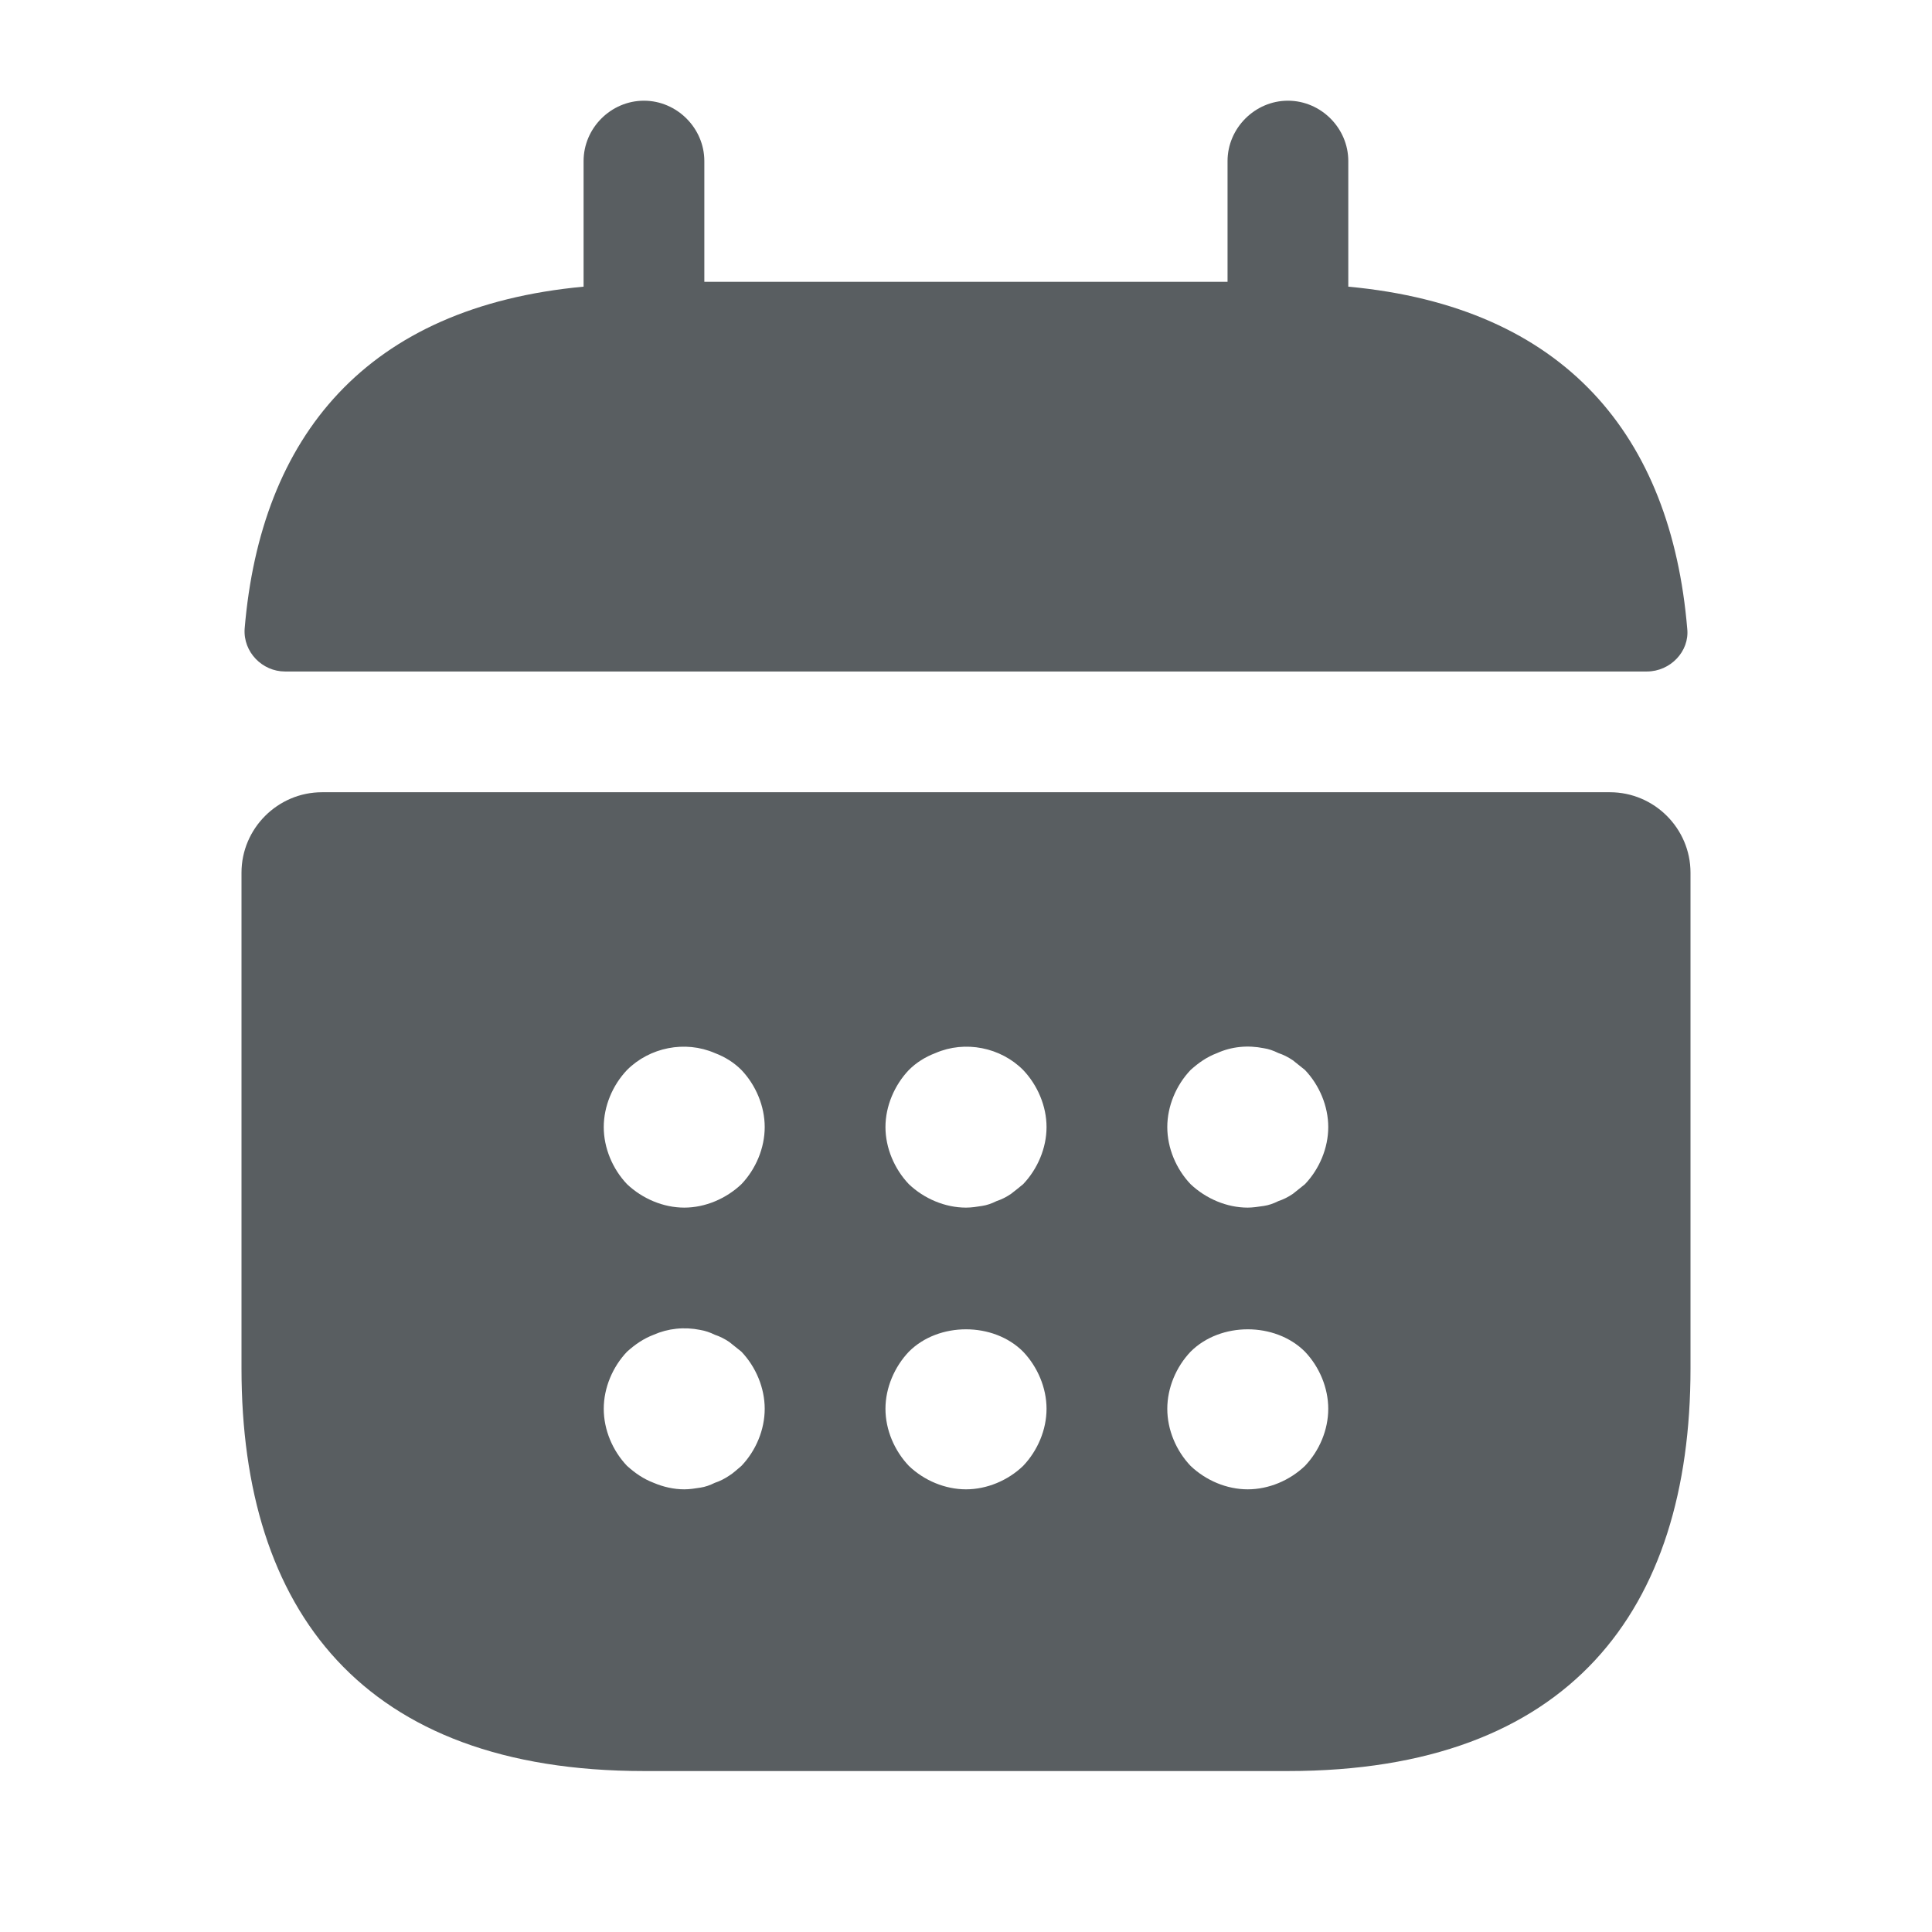
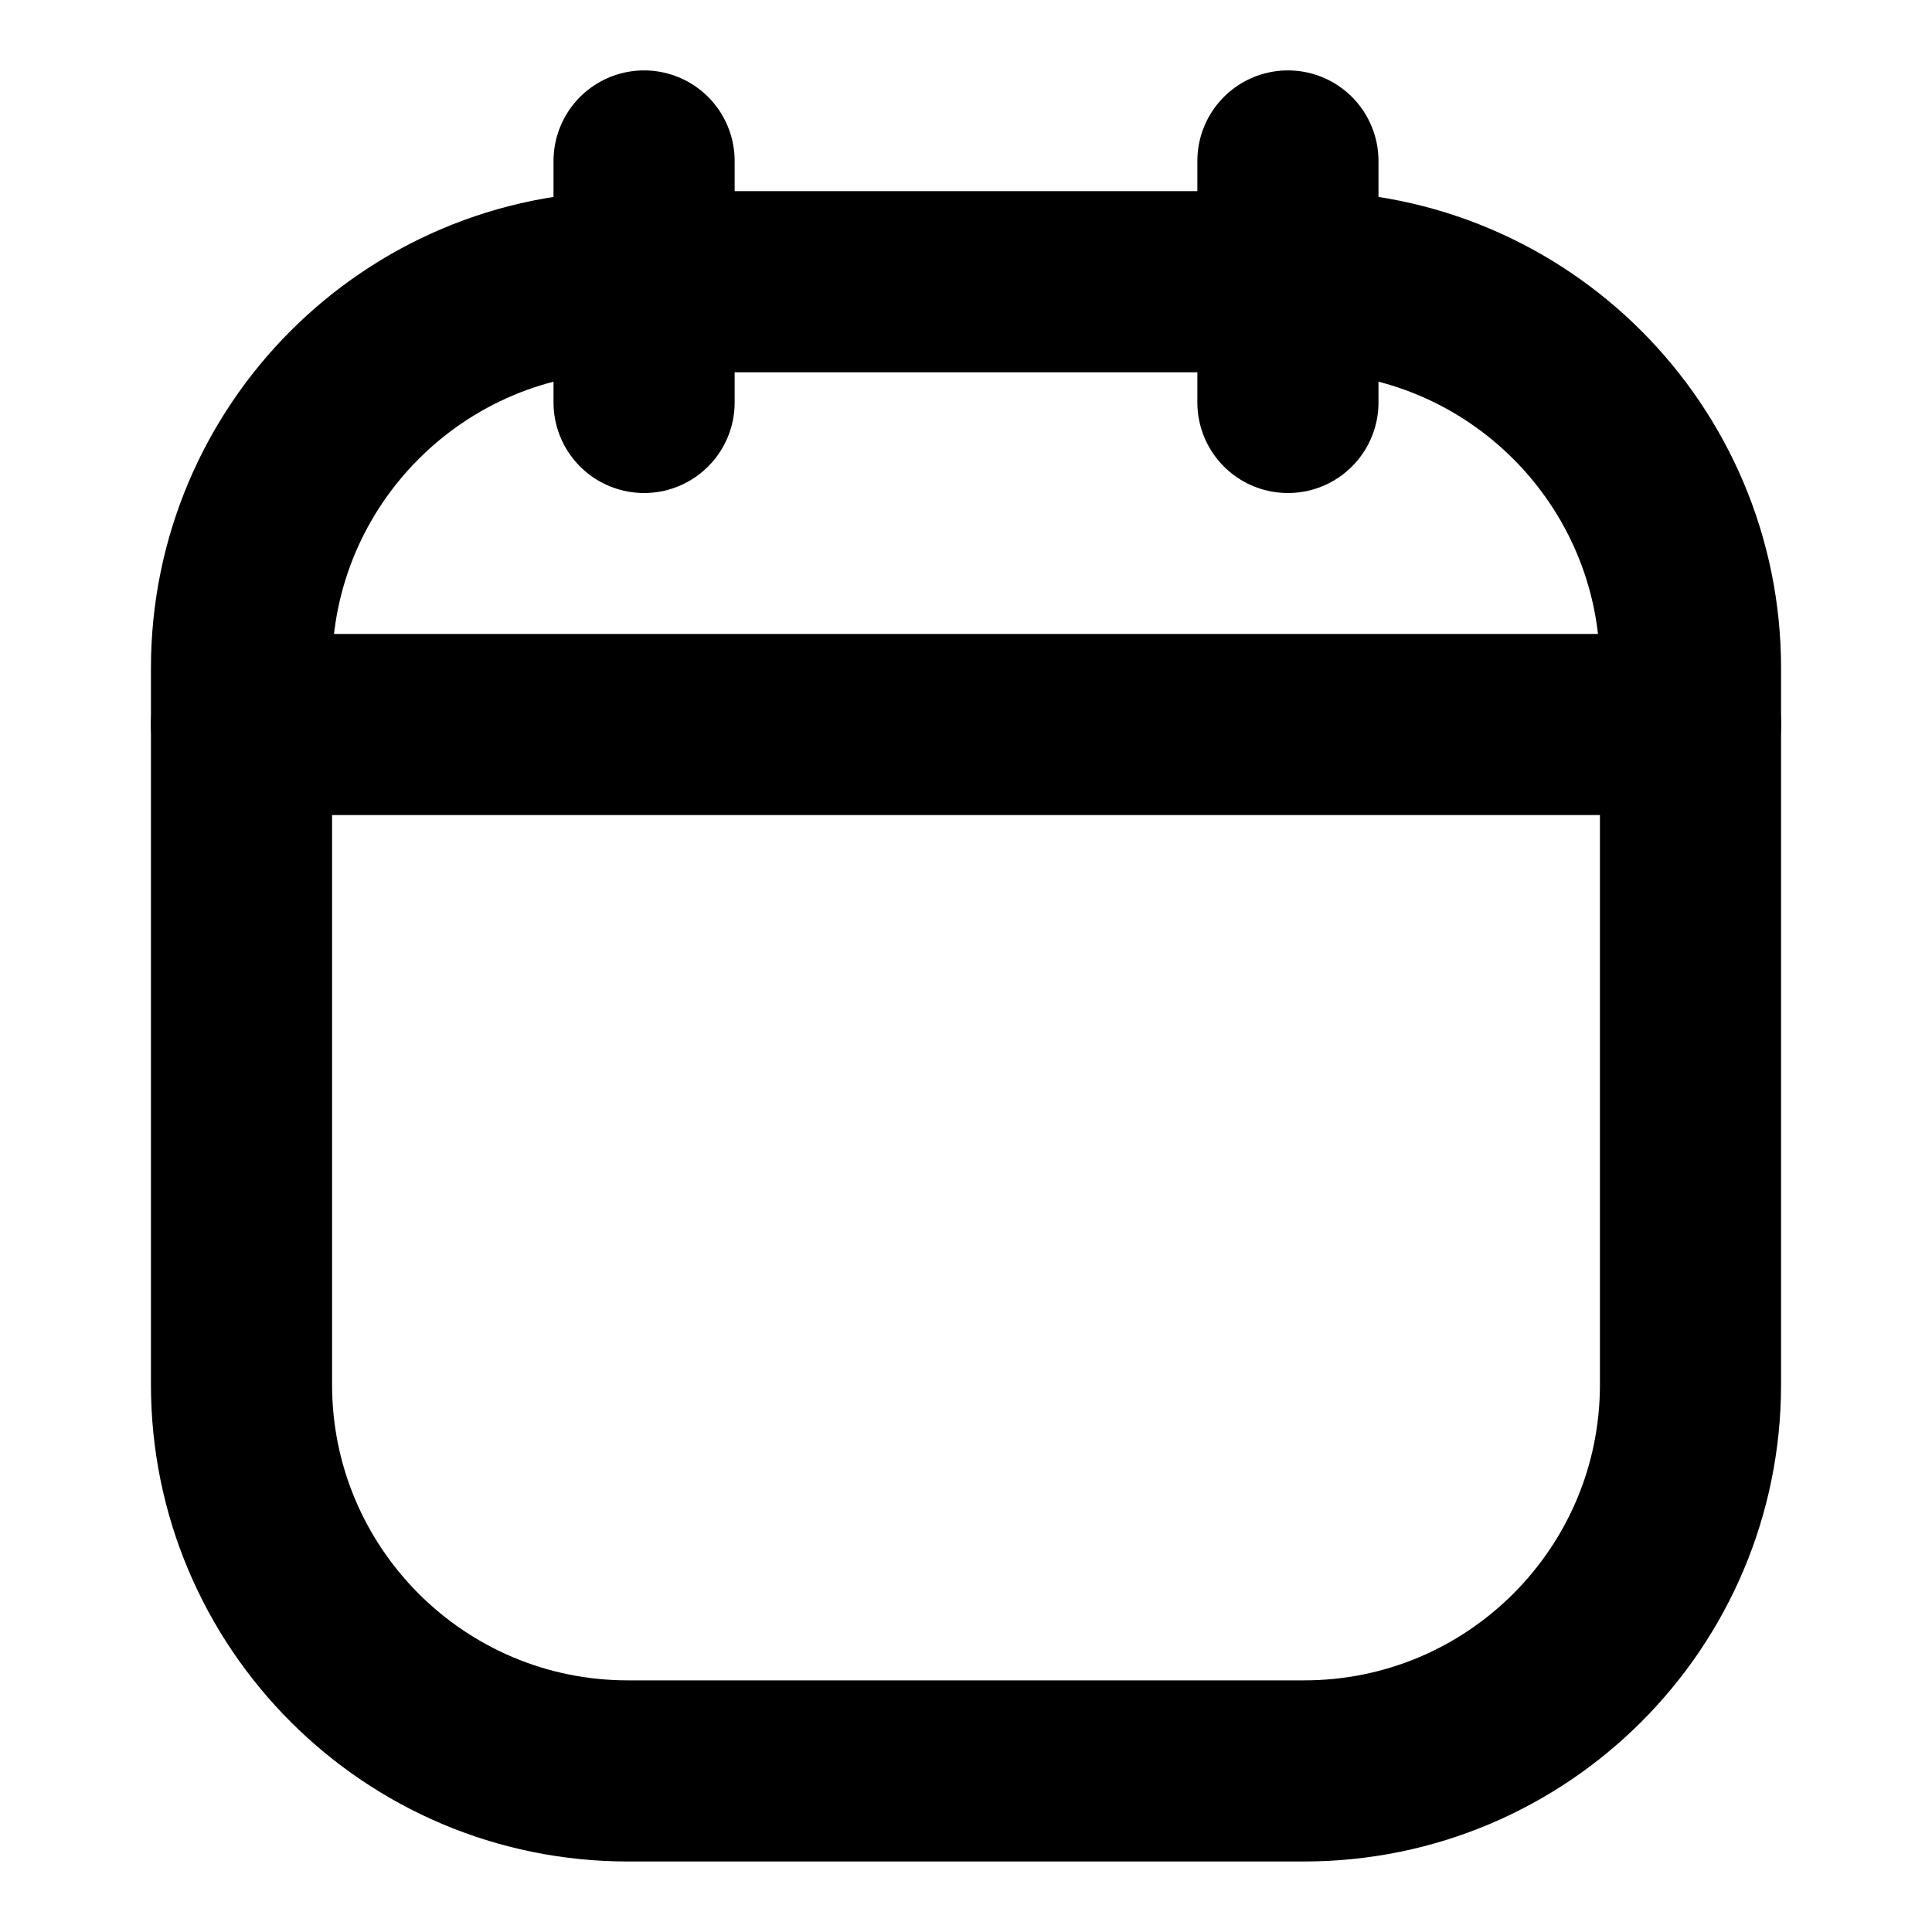
<svg xmlns="http://www.w3.org/2000/svg" viewBox="0 0 16 16" fill="none">
-   <path d="M11.166 2.374V1.334C11.166 1.061 10.94 0.834 10.666 0.834C10.393 0.834 10.166 1.061 10.166 1.334V2.334H5.833V1.334C5.833 1.061 5.606 0.834 5.333 0.834C5.059 0.834 4.833 1.061 4.833 1.334V2.374C3.033 2.541 2.159 3.614 2.026 5.207C2.013 5.401 2.173 5.561 2.36 5.561H13.639C13.833 5.561 13.993 5.394 13.973 5.207C13.839 3.614 12.966 2.541 11.166 2.374Z" fill="#595E61" />
-   <path d="M13.333 6.561H2.667C2.3 6.561 2 6.861 2 7.227V11.334C2 13.334 3 14.667 5.333 14.667H10.667C13 14.667 14 13.334 14 11.334V7.227C14 6.861 13.7 6.561 13.333 6.561ZM6.14 12.14C6.107 12.167 6.073 12.2 6.04 12.22C6 12.247 5.96 12.267 5.92 12.28C5.88 12.3 5.84 12.314 5.8 12.32C5.753 12.327 5.713 12.334 5.667 12.334C5.58 12.334 5.493 12.314 5.413 12.28C5.327 12.247 5.26 12.2 5.193 12.14C5.073 12.014 5 11.841 5 11.667C5 11.494 5.073 11.32 5.193 11.194C5.26 11.134 5.327 11.087 5.413 11.054C5.533 11.001 5.667 10.987 5.8 11.014C5.84 11.021 5.88 11.034 5.92 11.054C5.96 11.067 6 11.087 6.04 11.114C6.073 11.14 6.107 11.167 6.14 11.194C6.26 11.32 6.333 11.494 6.333 11.667C6.333 11.841 6.26 12.014 6.14 12.14ZM6.14 9.807C6.013 9.927 5.84 10.001 5.667 10.001C5.493 10.001 5.32 9.927 5.193 9.807C5.073 9.681 5 9.507 5 9.334C5 9.161 5.073 8.987 5.193 8.861C5.38 8.674 5.673 8.614 5.92 8.721C6.007 8.754 6.08 8.801 6.14 8.861C6.26 8.987 6.333 9.161 6.333 9.334C6.333 9.507 6.26 9.681 6.14 9.807ZM8.473 12.14C8.347 12.261 8.173 12.334 8 12.334C7.827 12.334 7.653 12.261 7.527 12.14C7.407 12.014 7.333 11.841 7.333 11.667C7.333 11.494 7.407 11.32 7.527 11.194C7.773 10.947 8.227 10.947 8.473 11.194C8.593 11.32 8.667 11.494 8.667 11.667C8.667 11.841 8.593 12.014 8.473 12.14ZM8.473 9.807C8.44 9.834 8.407 9.861 8.373 9.887C8.333 9.914 8.293 9.934 8.253 9.947C8.213 9.967 8.173 9.981 8.133 9.987C8.087 9.994 8.047 10.001 8 10.001C7.827 10.001 7.653 9.927 7.527 9.807C7.407 9.681 7.333 9.507 7.333 9.334C7.333 9.161 7.407 8.987 7.527 8.861C7.587 8.801 7.66 8.754 7.747 8.721C7.993 8.614 8.287 8.674 8.473 8.861C8.593 8.987 8.667 9.161 8.667 9.334C8.667 9.507 8.593 9.681 8.473 9.807ZM10.807 12.14C10.68 12.261 10.507 12.334 10.333 12.334C10.16 12.334 9.987 12.261 9.86 12.14C9.74 12.014 9.667 11.841 9.667 11.667C9.667 11.494 9.74 11.32 9.86 11.194C10.107 10.947 10.56 10.947 10.807 11.194C10.927 11.32 11 11.494 11 11.667C11 11.841 10.927 12.014 10.807 12.14ZM10.807 9.807C10.773 9.834 10.74 9.861 10.707 9.887C10.667 9.914 10.627 9.934 10.587 9.947C10.547 9.967 10.507 9.981 10.467 9.987C10.42 9.994 10.373 10.001 10.333 10.001C10.16 10.001 9.987 9.927 9.86 9.807C9.74 9.681 9.667 9.507 9.667 9.334C9.667 9.161 9.74 8.987 9.86 8.861C9.927 8.801 9.993 8.754 10.08 8.721C10.2 8.667 10.333 8.654 10.467 8.681C10.507 8.687 10.547 8.701 10.587 8.721C10.627 8.734 10.667 8.754 10.707 8.781C10.74 8.807 10.773 8.834 10.807 8.861C10.927 8.987 11 9.161 11 9.334C11 9.507 10.927 9.681 10.807 9.807Z" fill="#595E61" />
+   <path d="M10.666 1.333V3.333" stroke="currentColor" stroke-width="1.5" stroke-linecap="round" />
+   <path d="M5.334 1.333V3.333" stroke="currentColor" stroke-width="1.5" stroke-linecap="round" />
+   <path d="M2 5.533C2 3.766 3.433 2.333 5.2 2.333H10.8C12.567 2.333 14 3.766 14 5.533V11.466C14 13.234 12.567 14.666 10.8 14.666H5.2C3.433 14.666 2 13.234 2 11.466V5.533Z" stroke="currentColor" stroke-width="1.5" />
+   <path d="M2 6H14" stroke="currentColor" stroke-width="1.5" stroke-linecap="round" />
</svg>
